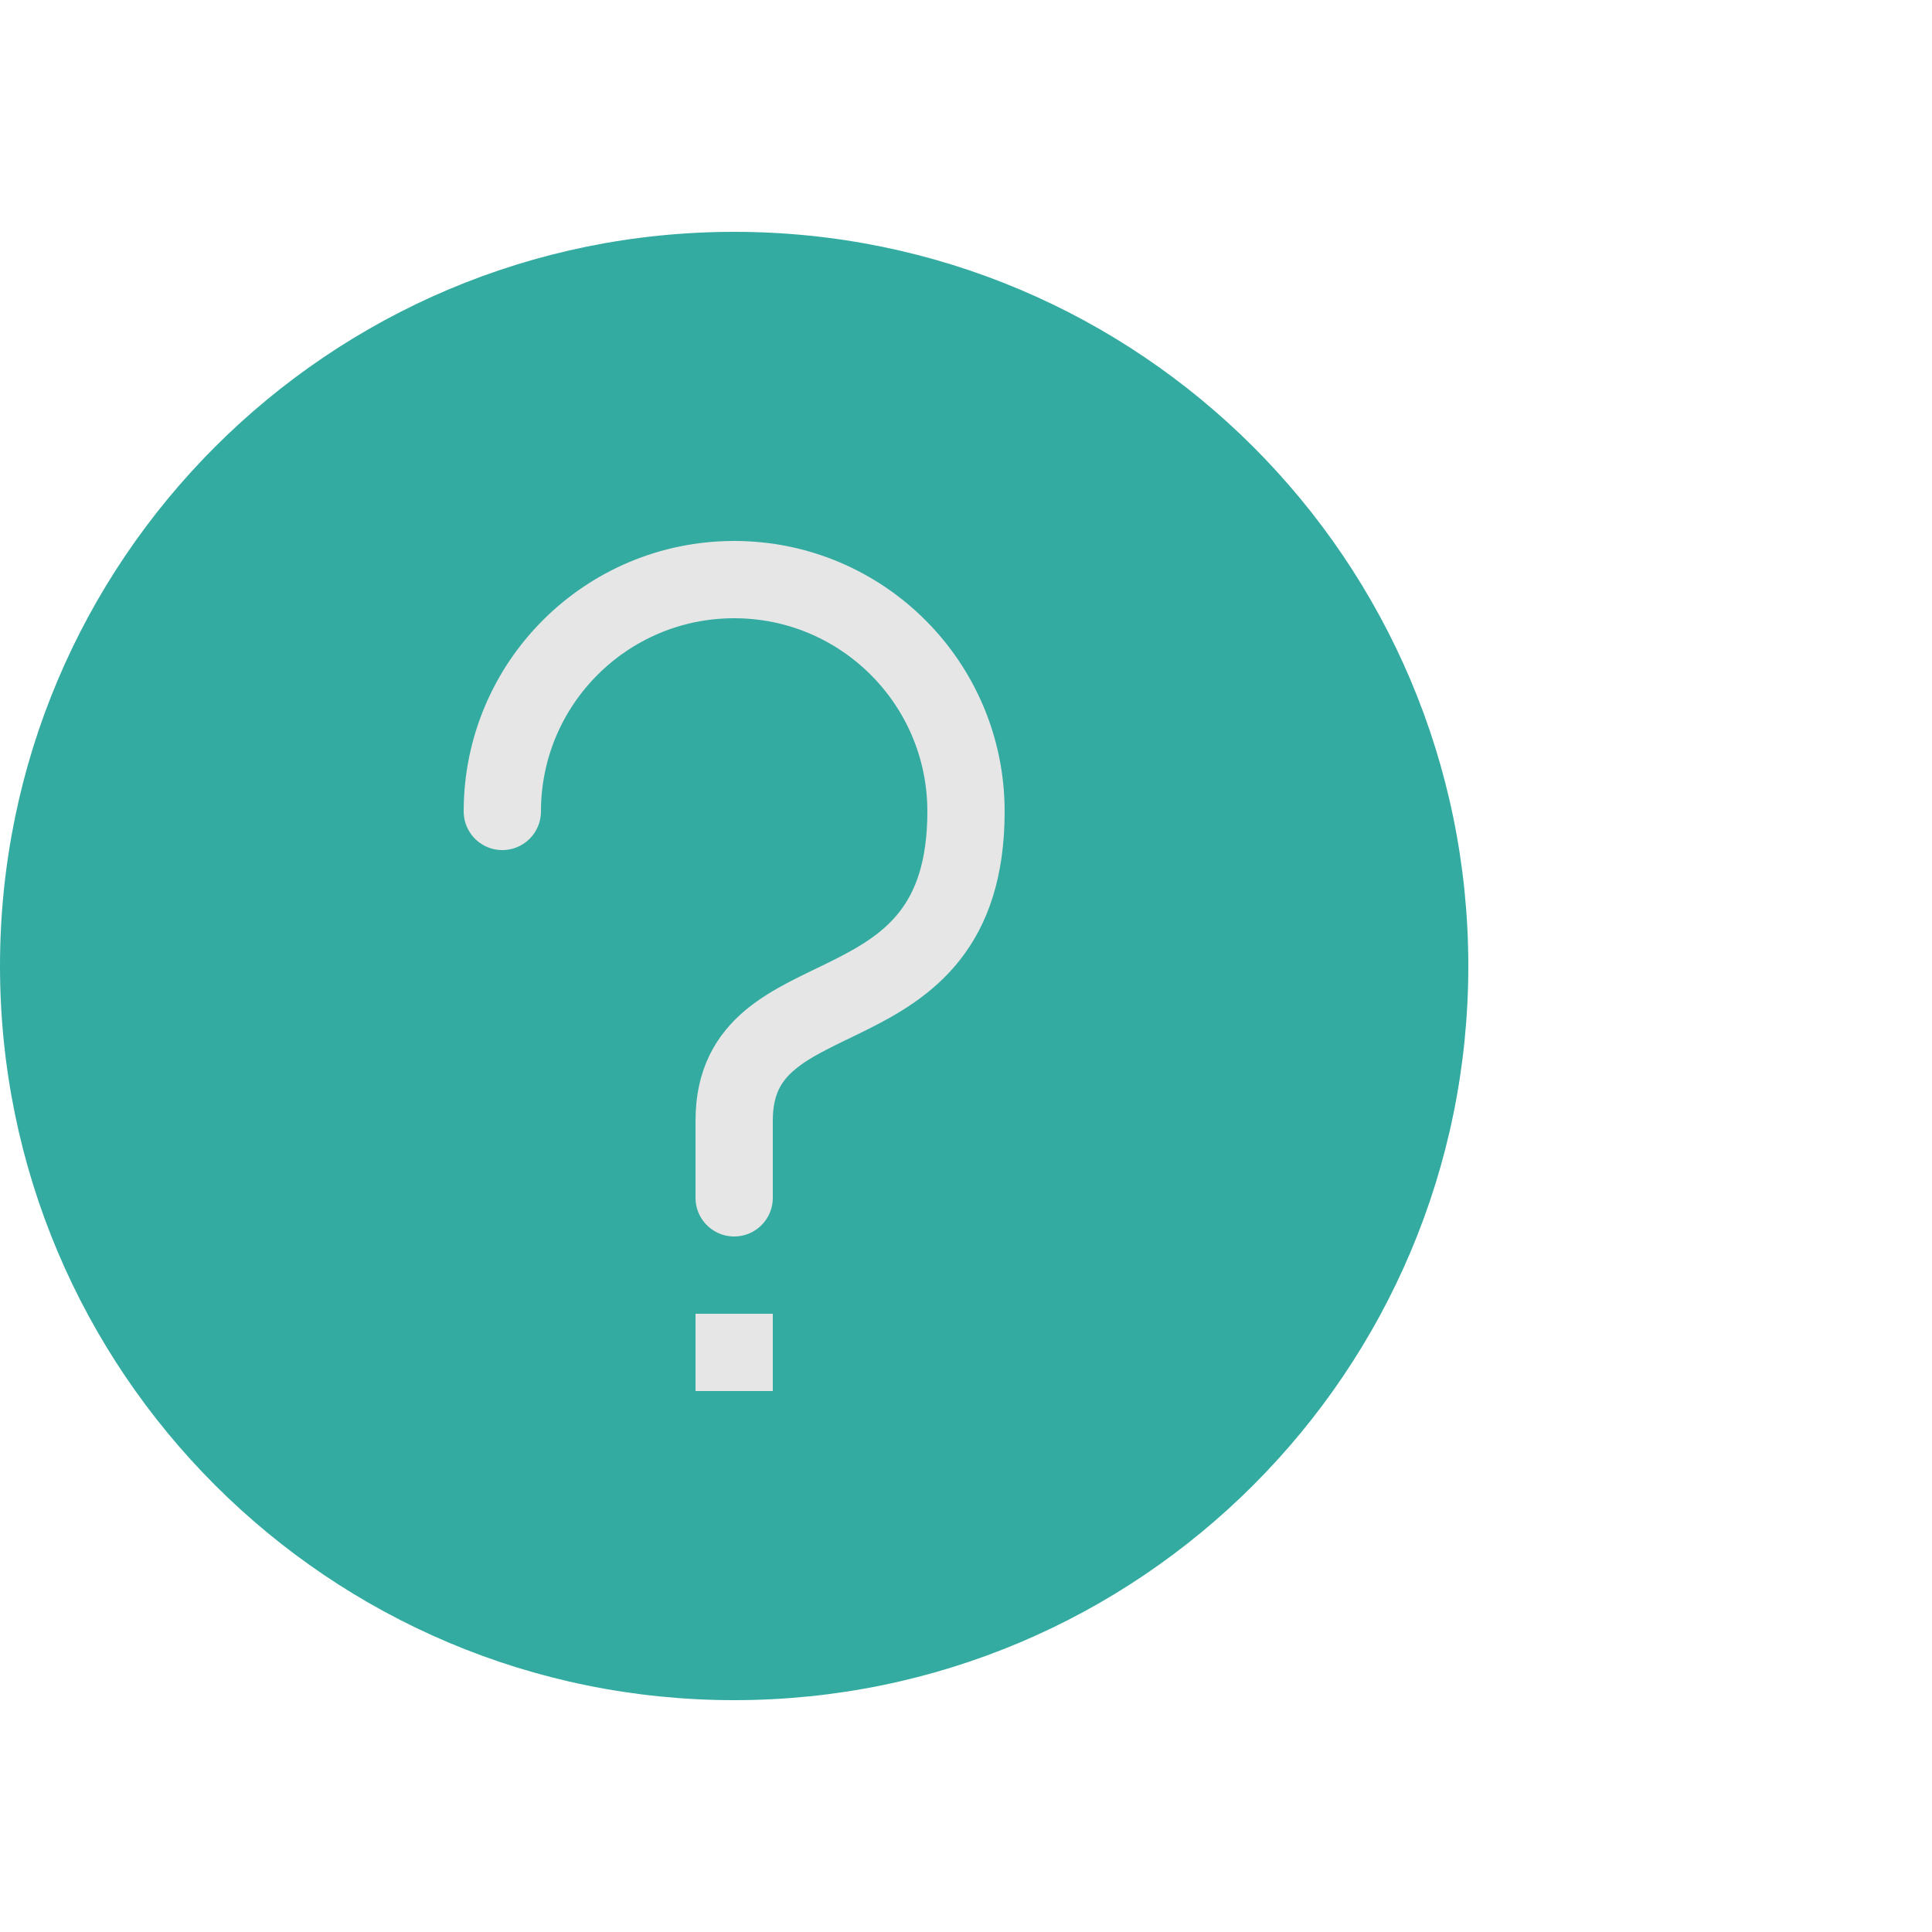
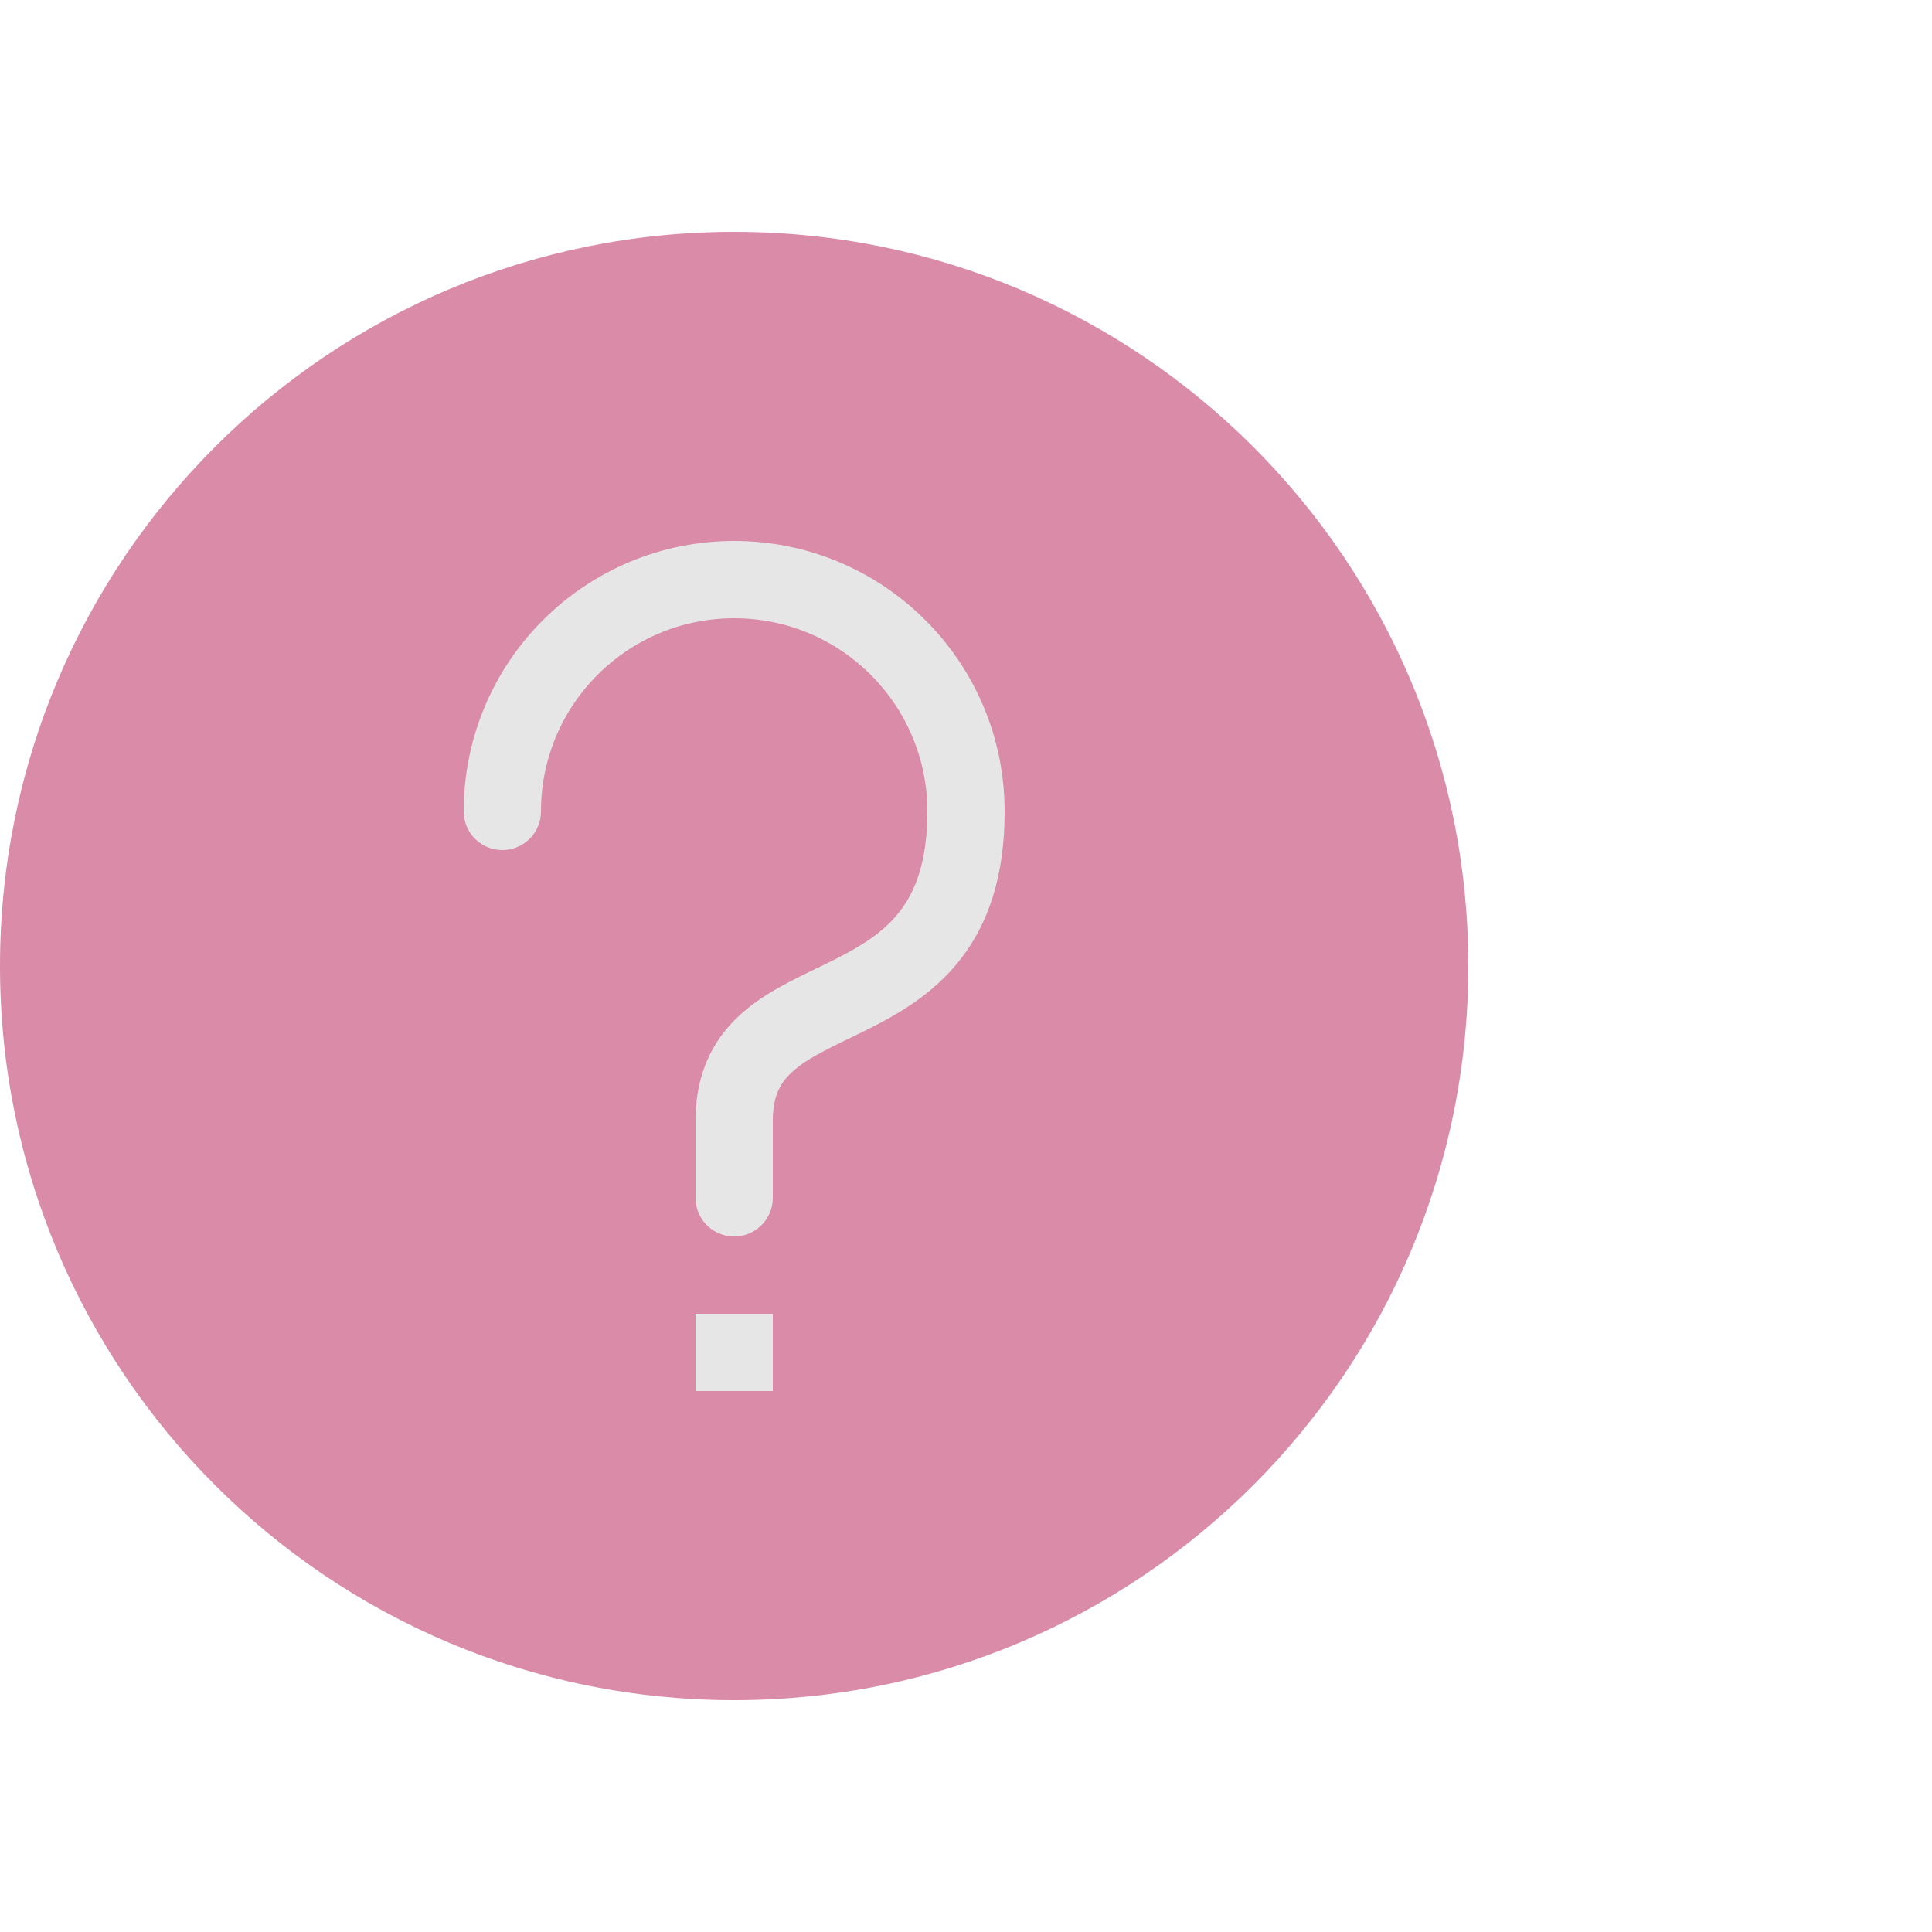
<svg xmlns="http://www.w3.org/2000/svg" width="25" height="25" viewBox="0 0 25 25">
-   <circle cx="9.5" cy="12.5" r="9.5" style="fill:#33aba1" />
+   <circle cx="9.5" cy="12.5" r="9.5" style="fill:#D98BA8" />
  <path d="M6.5,10.5a3,3,0,0,1,6,0c0,3-3,2-3,4v1" style="fill:none;stroke:#e6e6e6;stroke-linecap:round;stroke-linejoin:round" />
  <rect x="9" y="17" width="1" height="1" style="fill:#e6e6e6" />
</svg>
